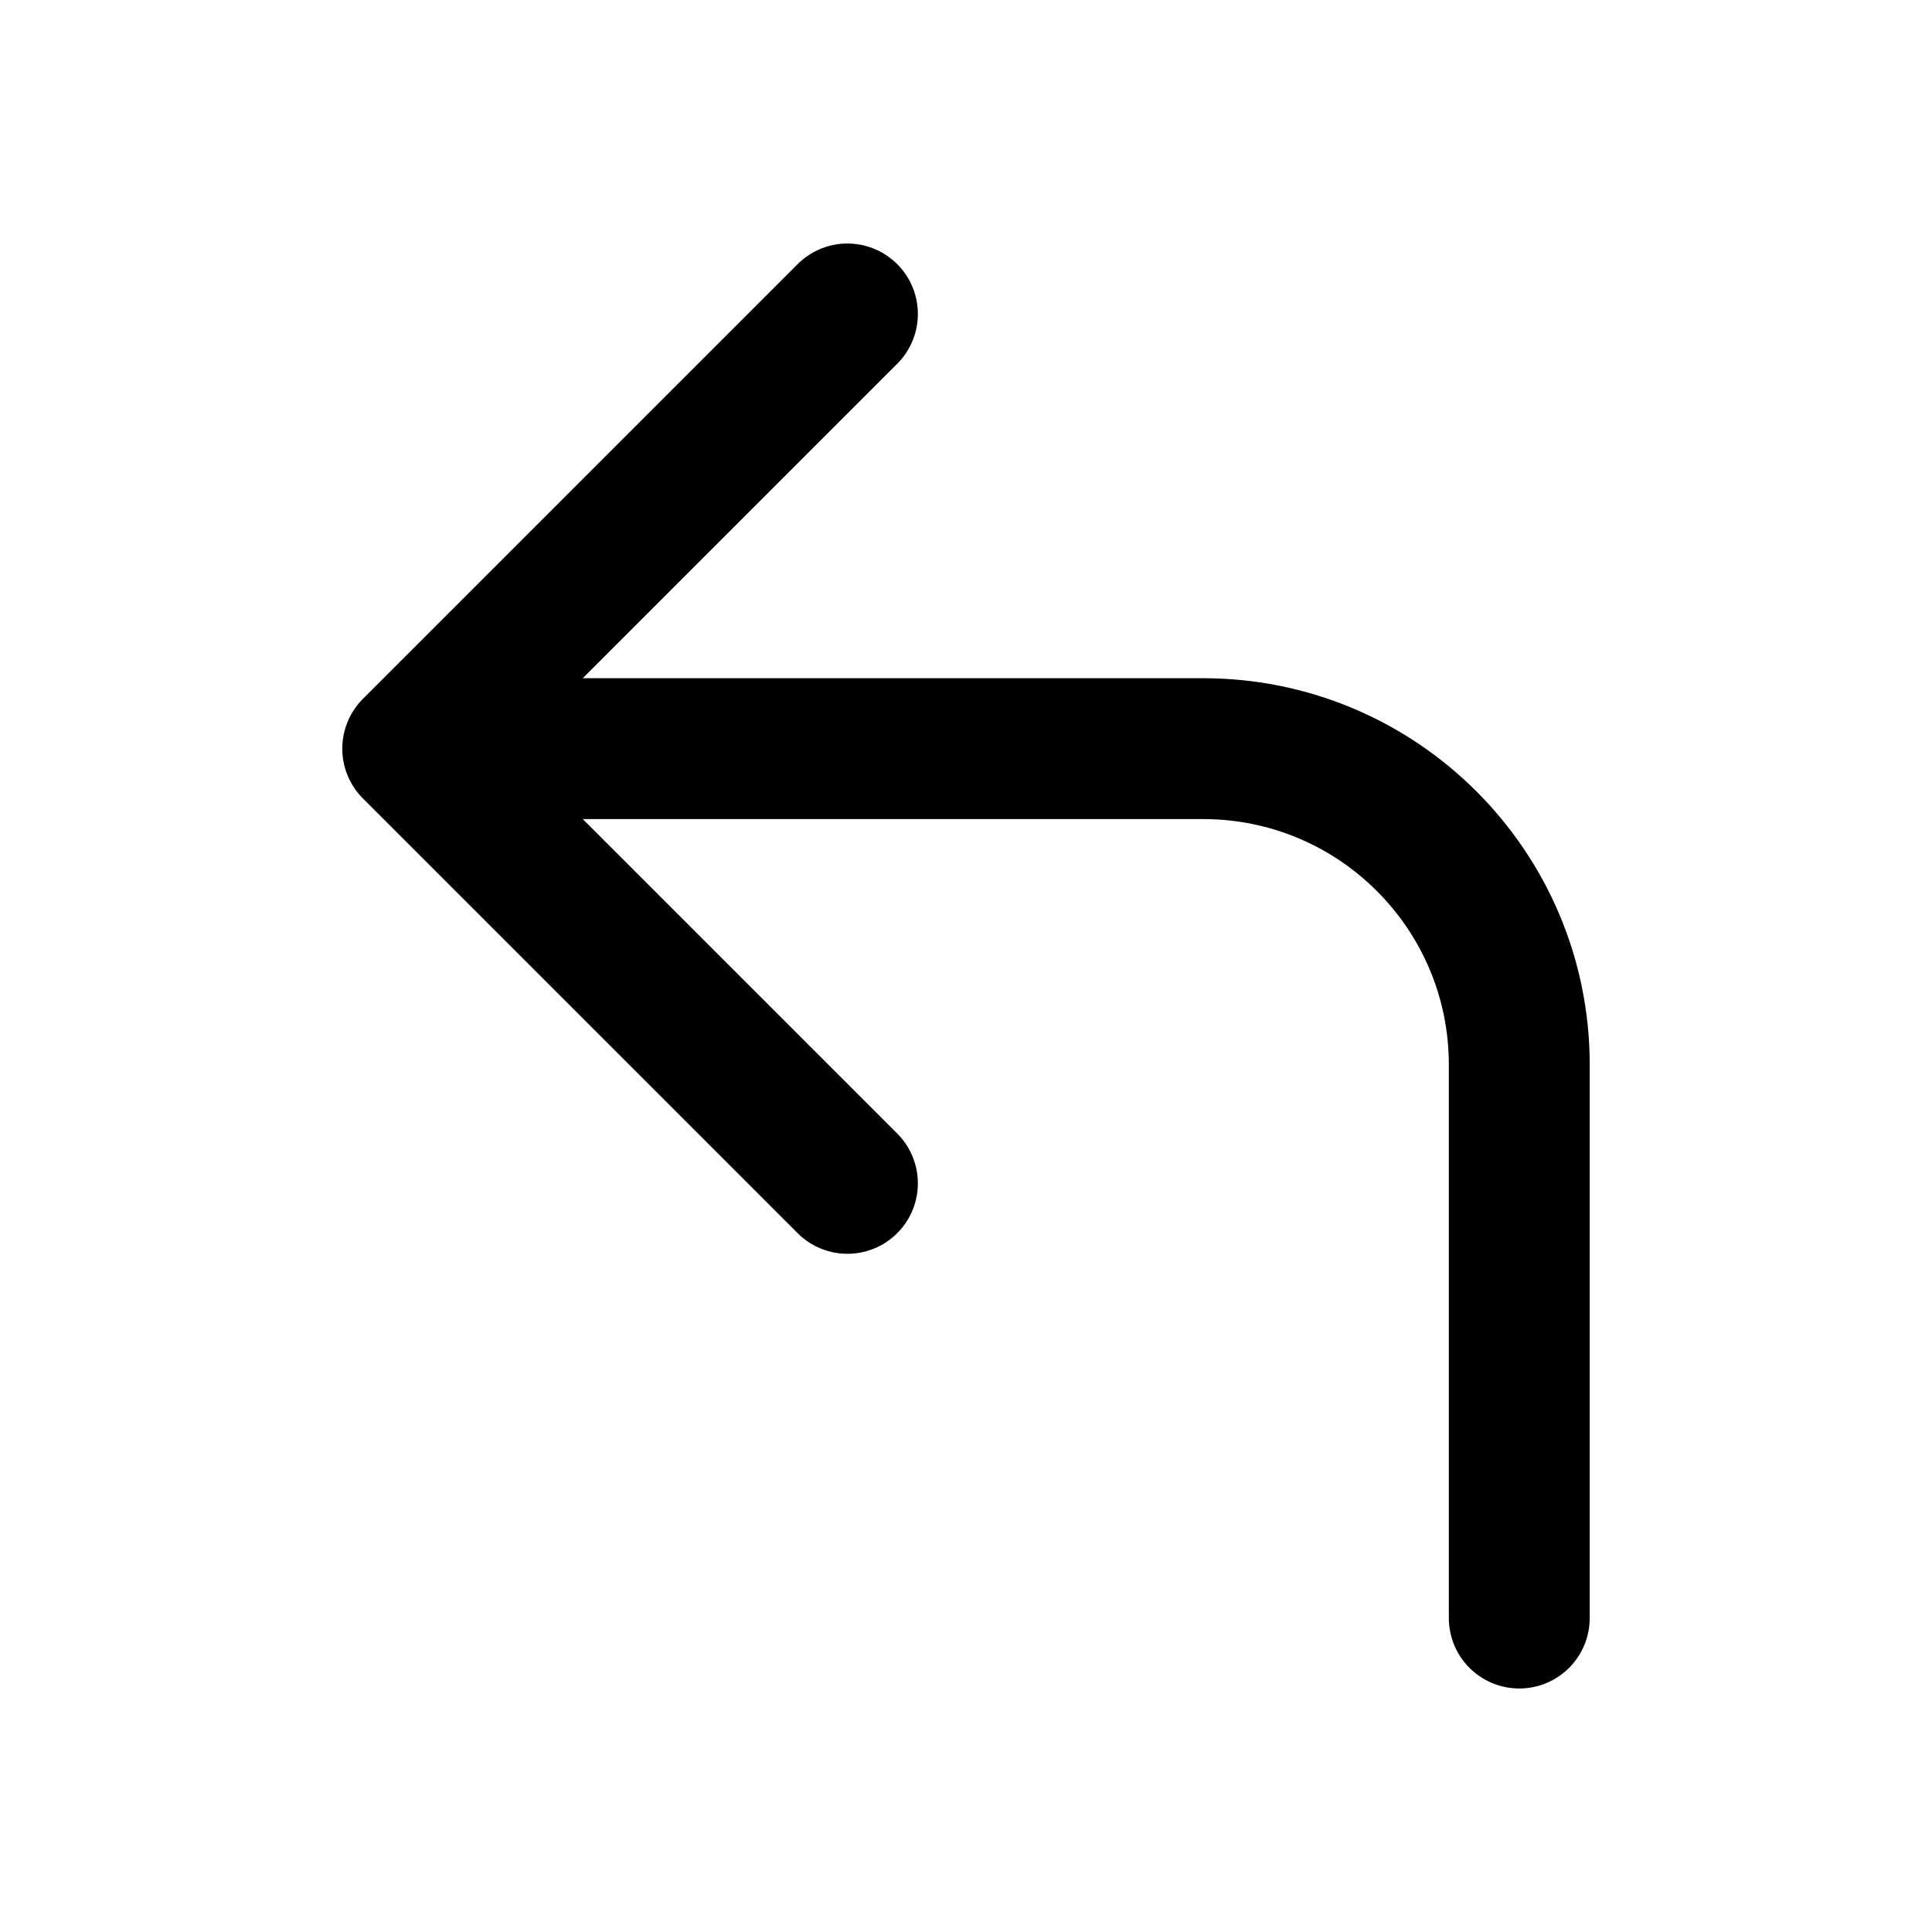
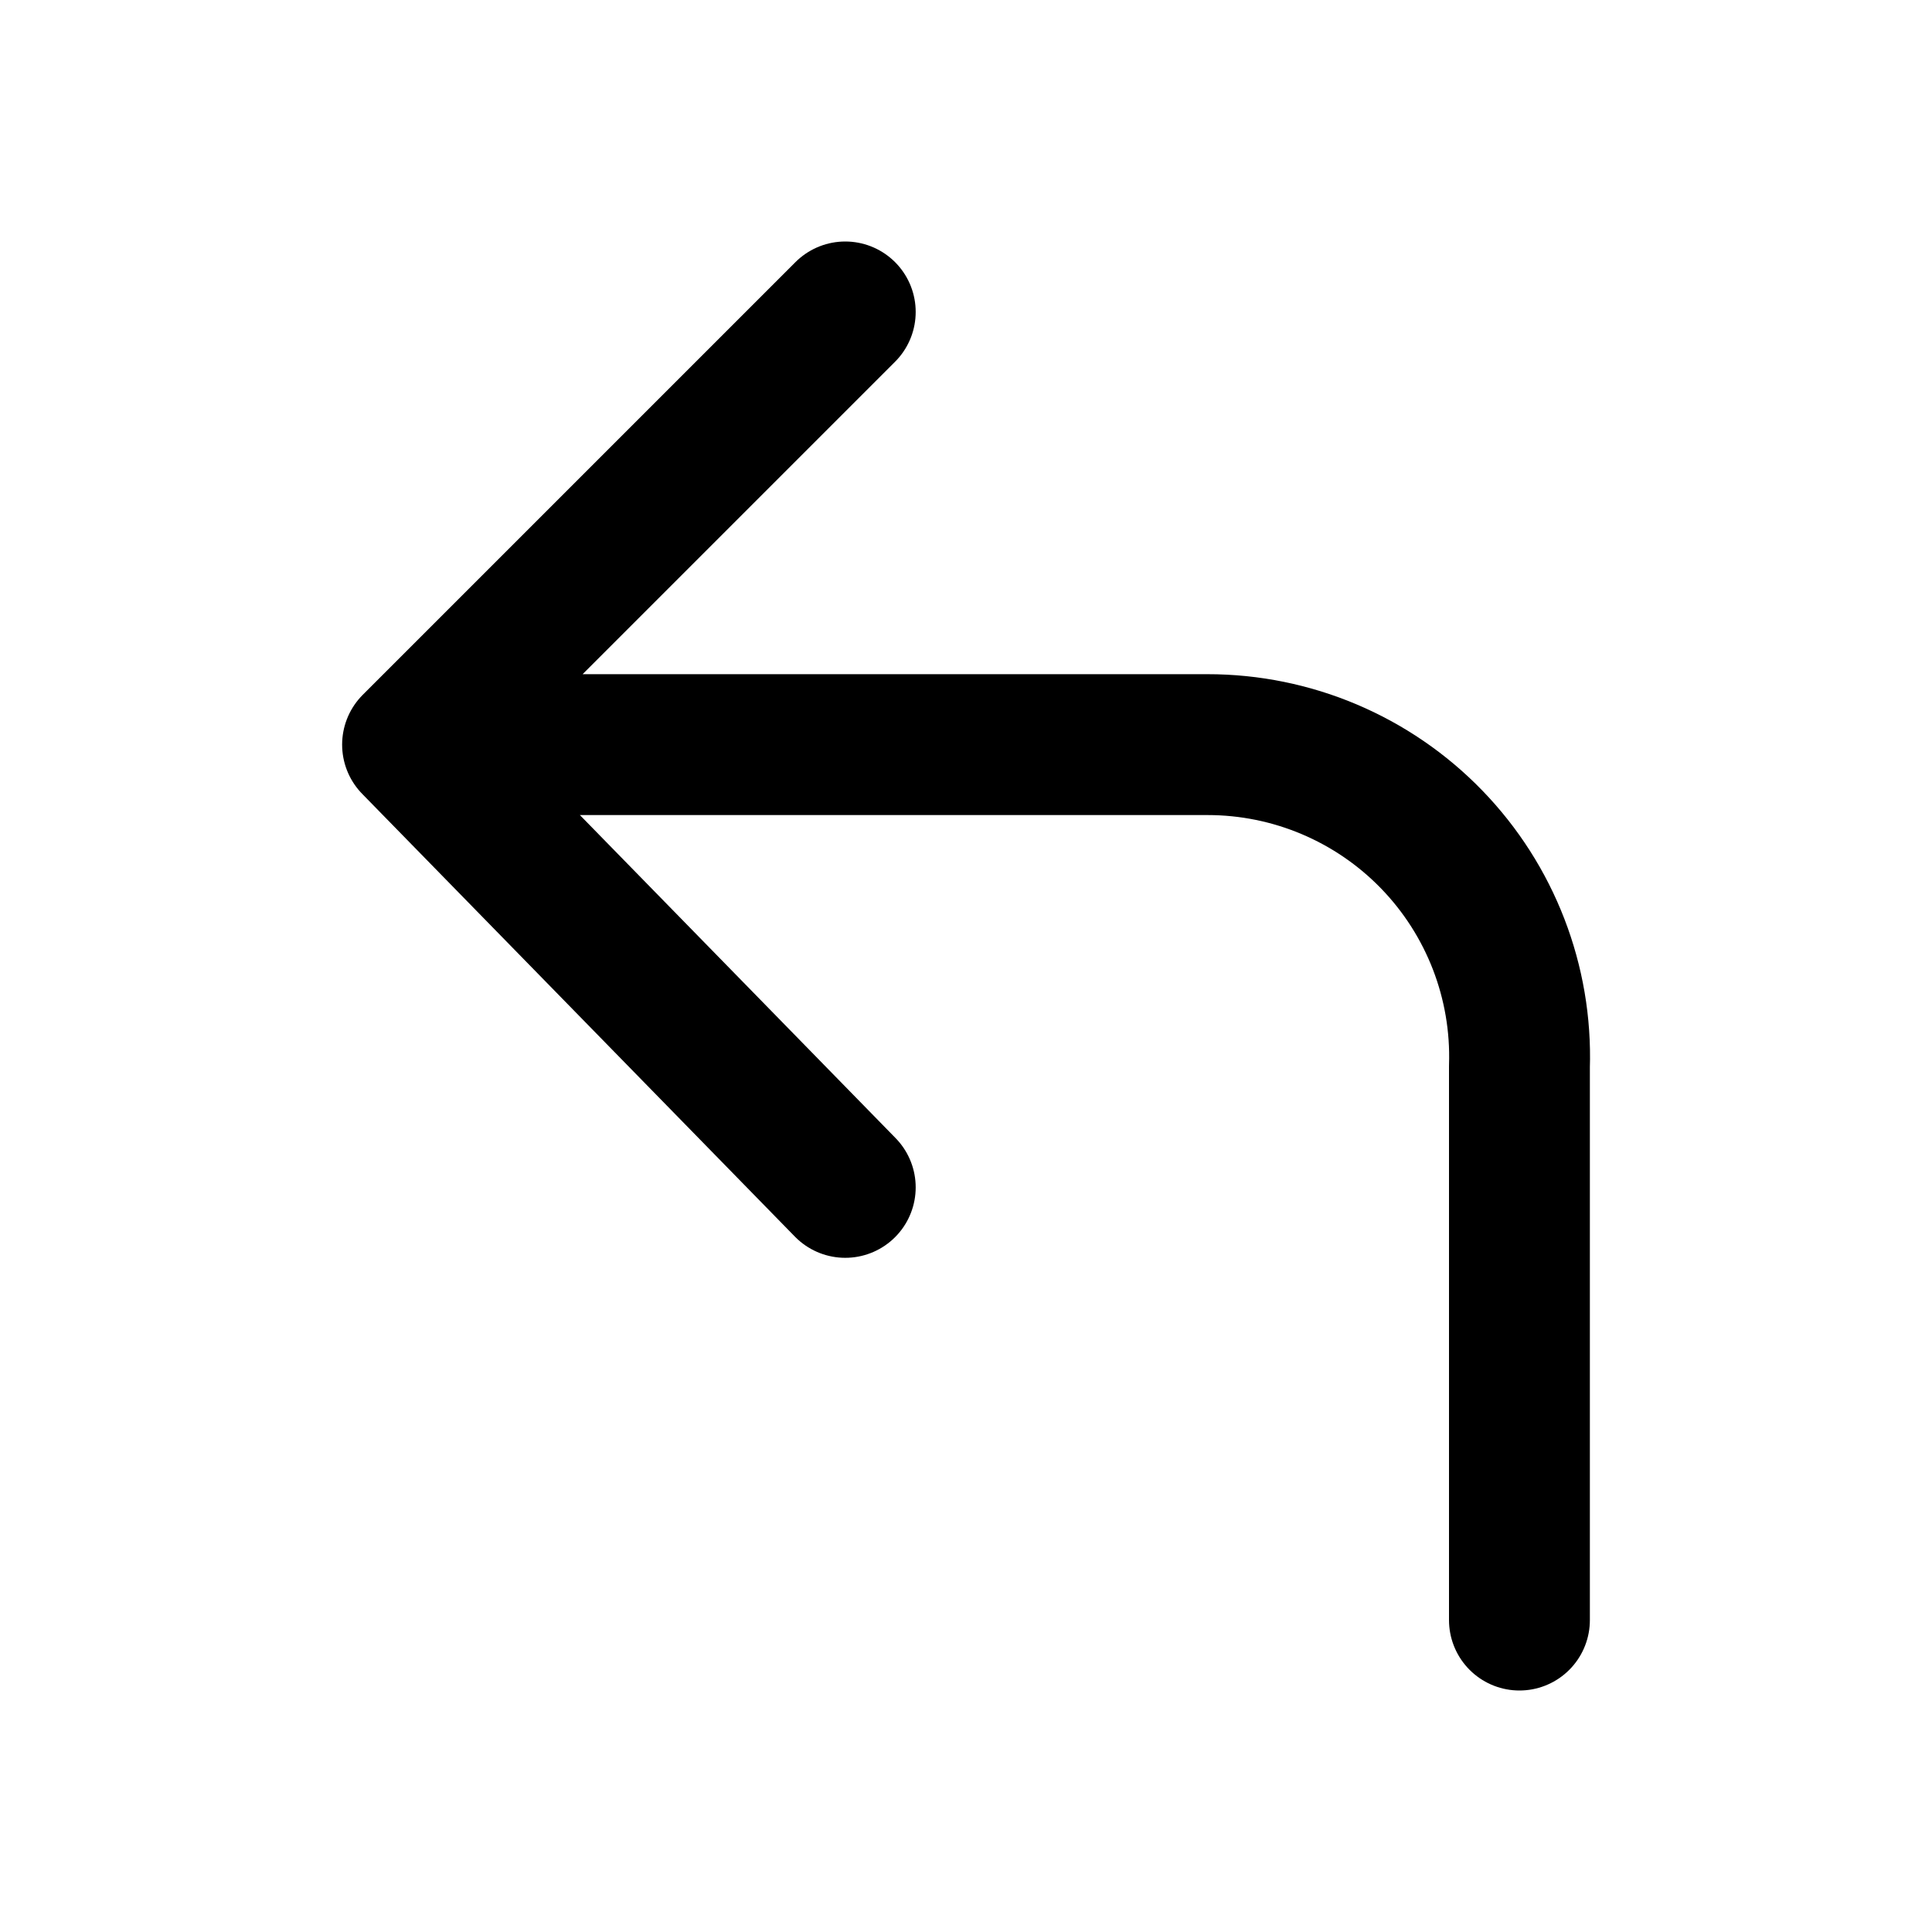
<svg xmlns="http://www.w3.org/2000/svg" width="24" height="24" viewBox="0 0 24 24" fill="none" stroke="currentColor" stroke-width="1.75" stroke-linecap="round" stroke-linejoin="round" aria-hidden="true" focusable="false">
-   <path d="M18.873 20.1V13.227a3.927 3.927 0 0 0-3.928-3.927h-9.818M10.527 3.9L5.127 9.3l5.4 5.4" />
+   <path d="M18.875 20.125V13.25A3.875 3.875 0 0 0 15 9.25H5.125M10.5 3.875L5.125 9.25 10.5 14.75" />
</svg>
